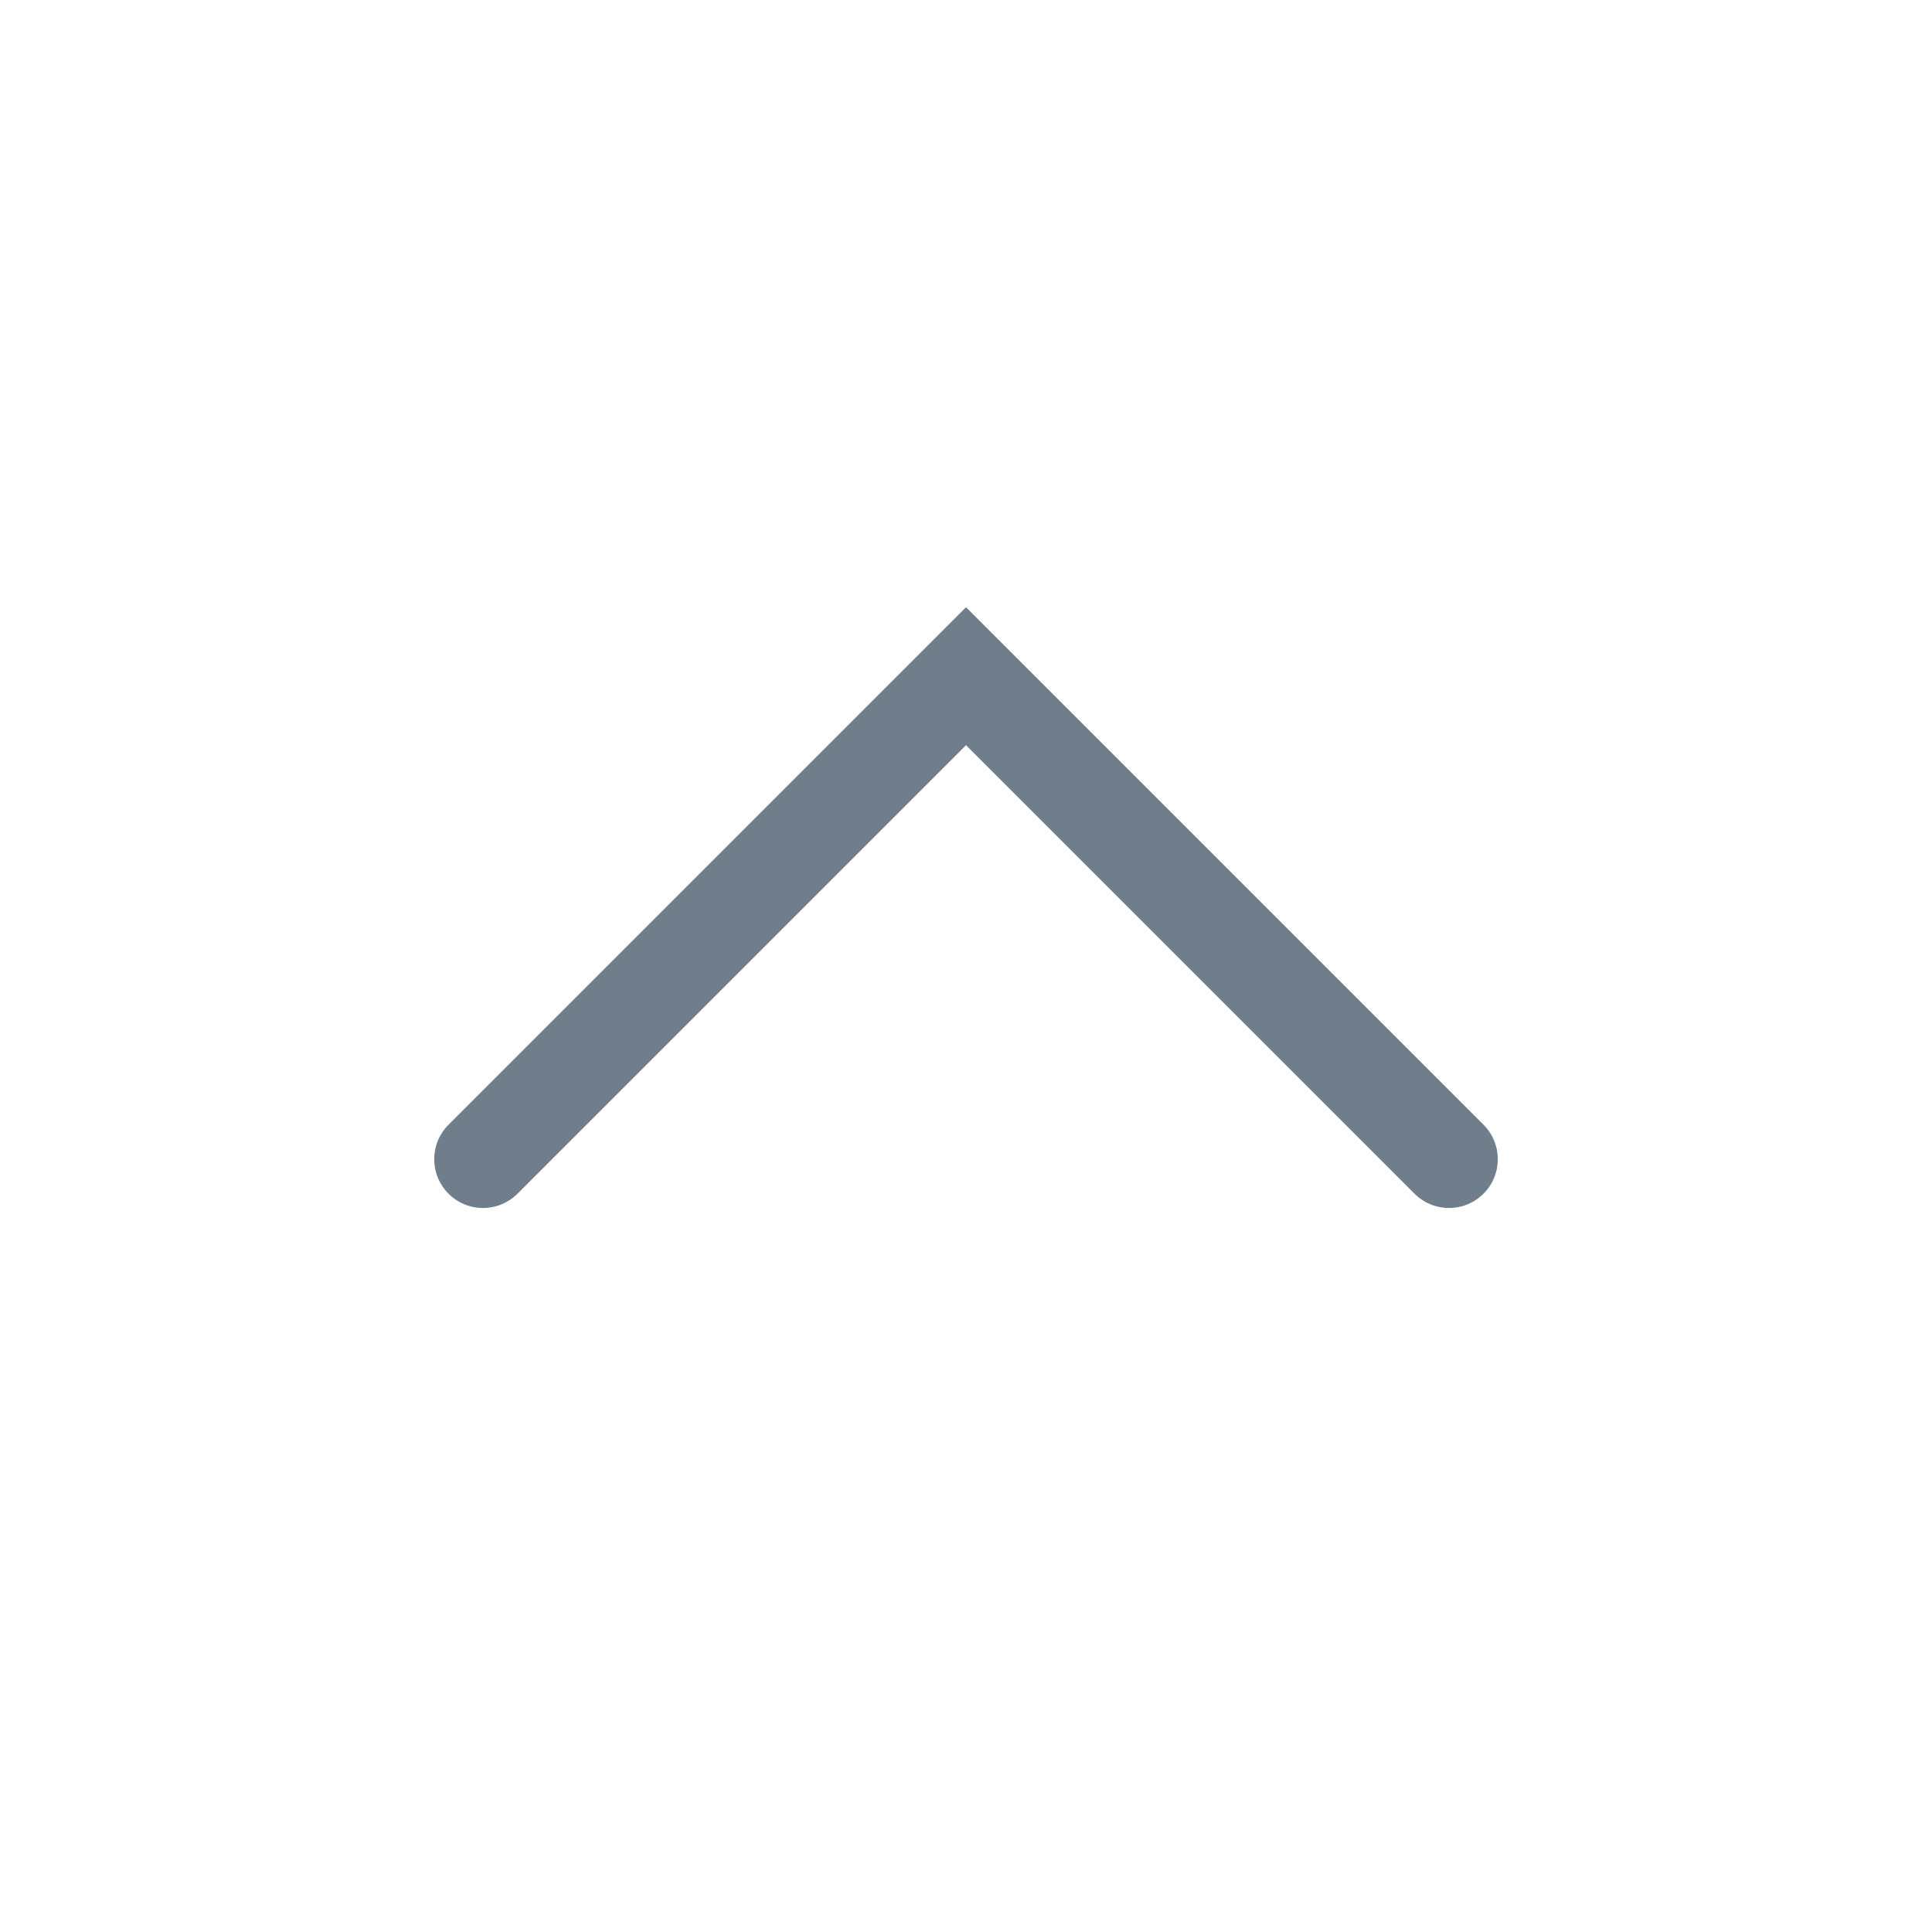
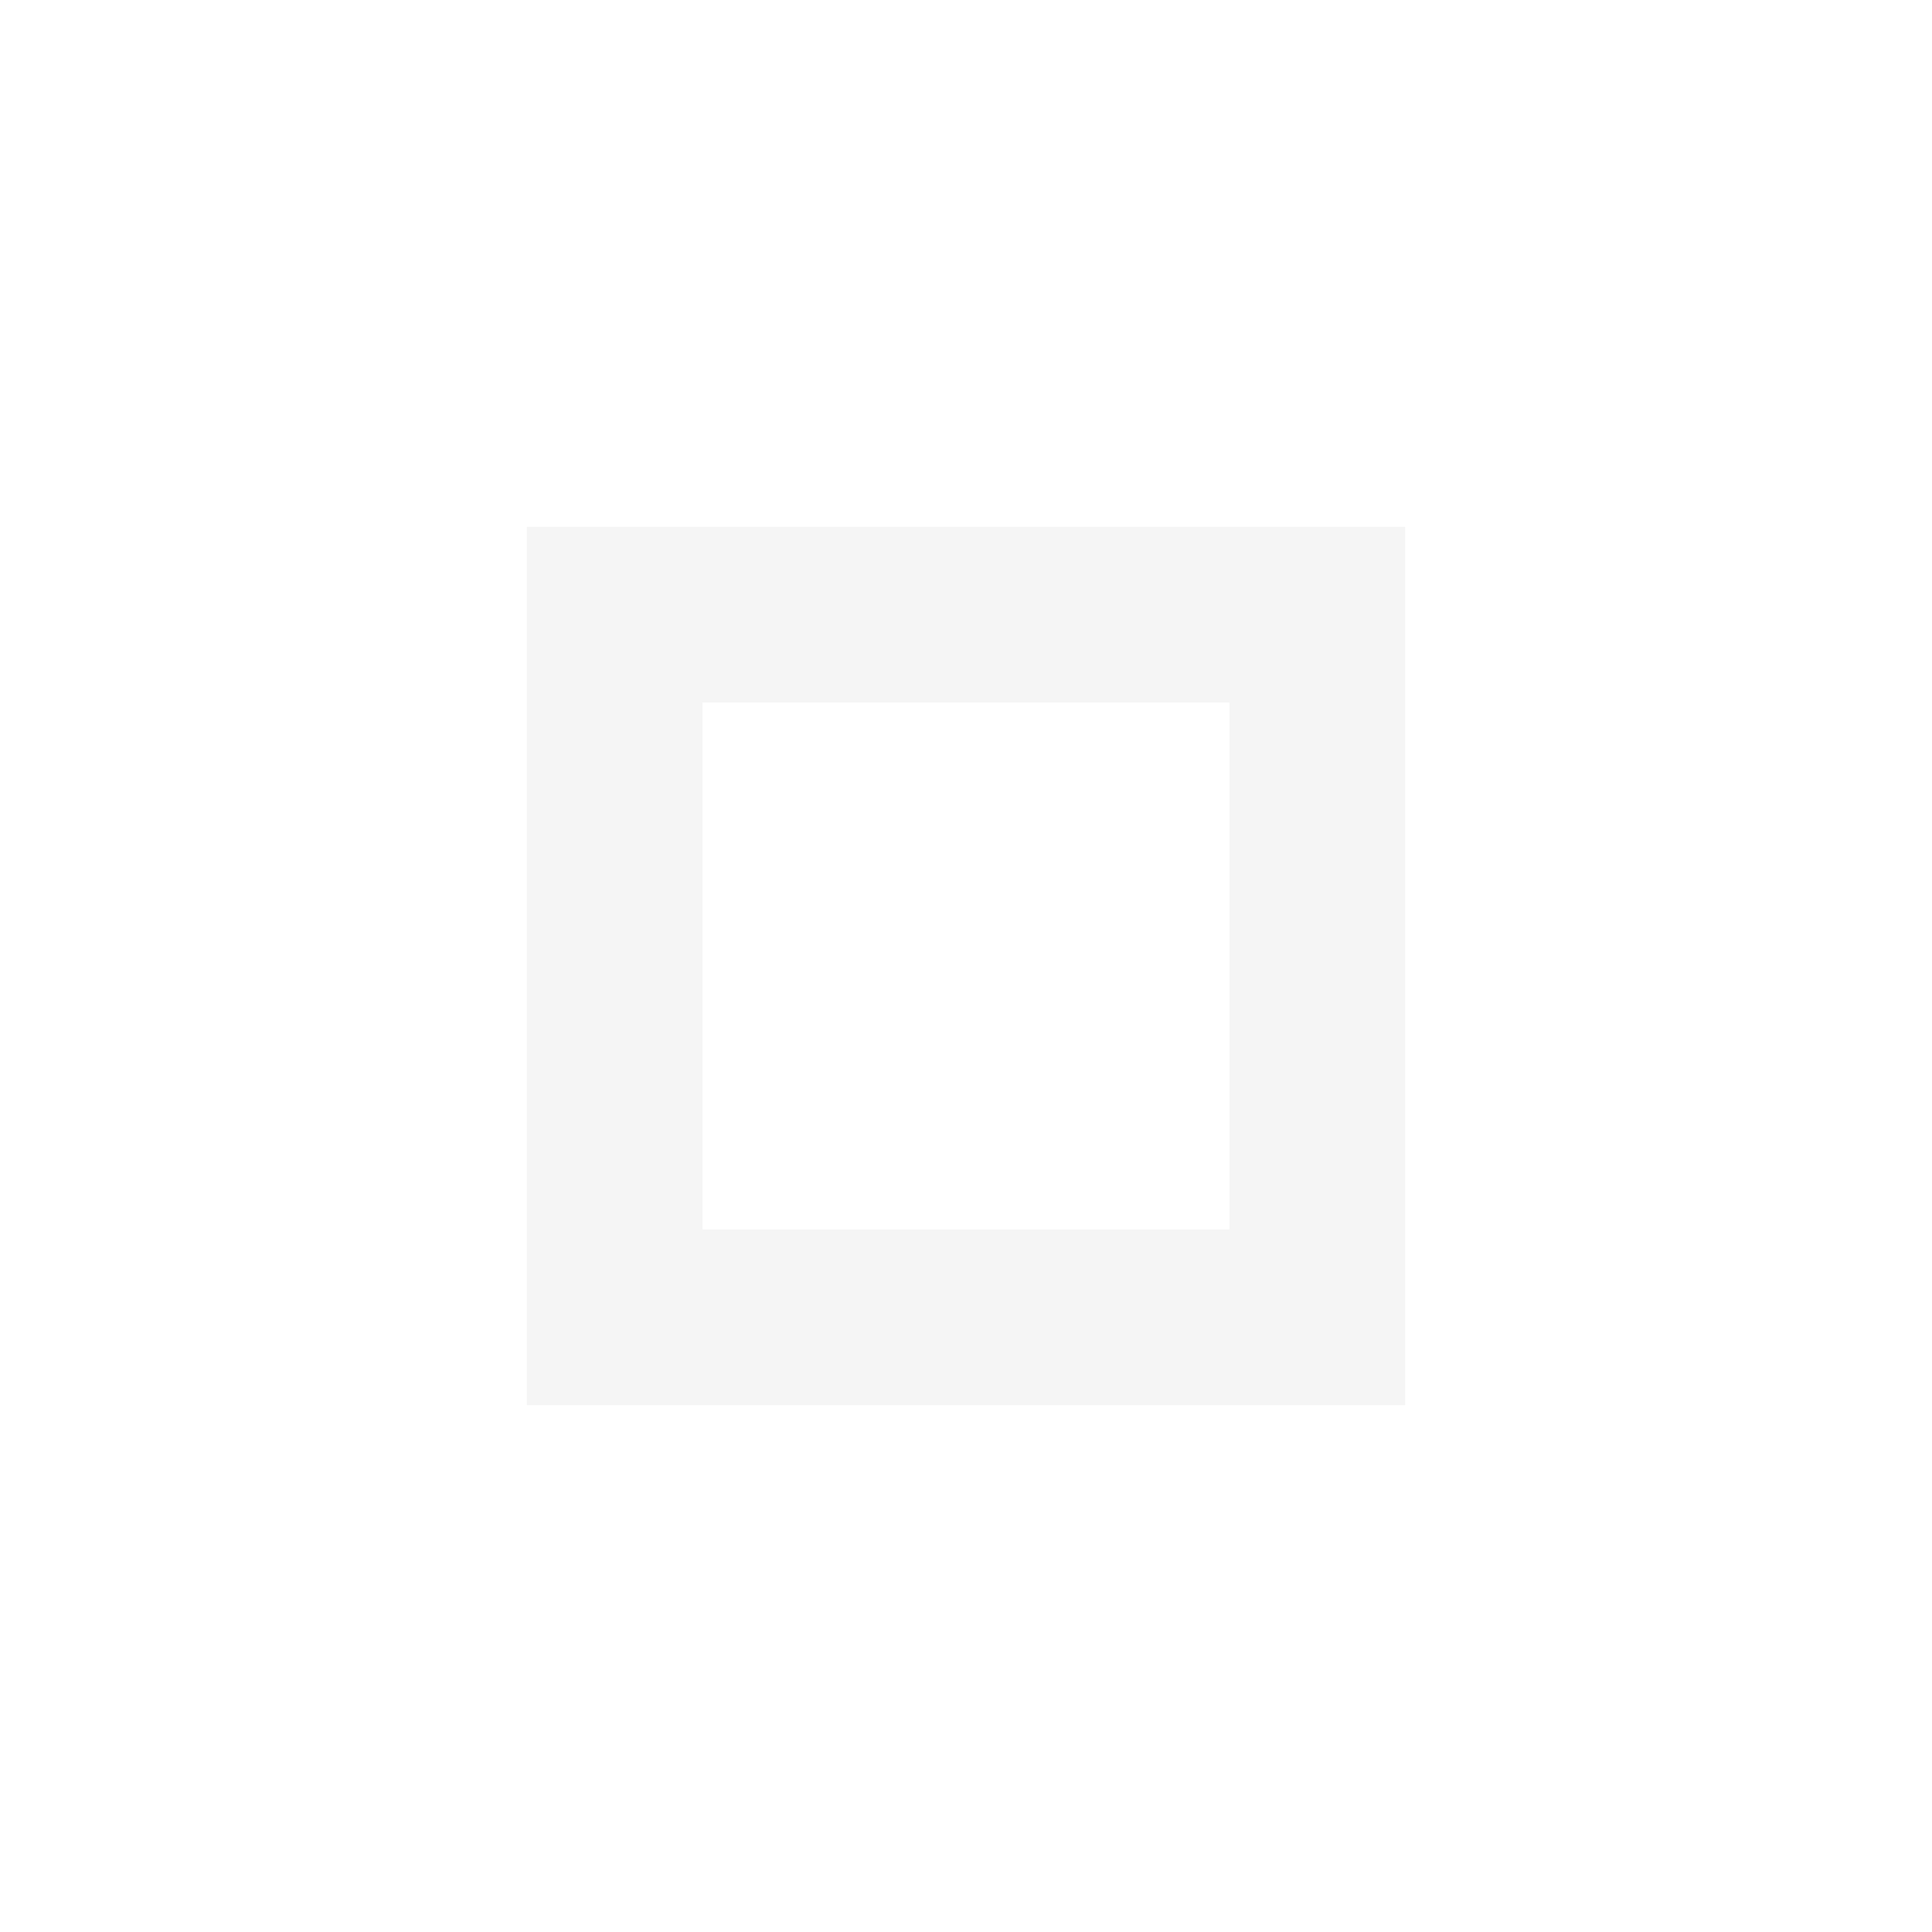
<svg xmlns="http://www.w3.org/2000/svg" viewBox="0 0 50 50" version="1.2" baseProfile="tiny">
  <defs>
</defs>
  <g fill="none" stroke="black" stroke-width="1" fill-rule="evenodd" stroke-linecap="square" stroke-linejoin="bevel">
-     <g fill="none" stroke="#707d8a" stroke-opacity="1" stroke-width="1.01" stroke-linecap="round" stroke-linejoin="miter" stroke-miterlimit="2" transform="matrix(2.5,0,0,2.5,2.5,2.5)" font-family="Noto Sans" font-size="10" font-weight="400" font-style="normal">
-       <polyline fill="none" vector-effect="none" points="4,11 9,6 14,11 " />
+     <g fill="#000000" fill-opacity="1" stroke="none" transform="matrix(2.27273,0,0,2.27273,0,0)" font-family="Noto Sans" font-size="10" font-weight="400" font-style="normal" opacity="0.001">
+       <rect x="0" y="0" width="22" height="22" />
+     </g>
+     <g fill="#dfdfdf" fill-opacity="1" stroke="none" transform="matrix(2.27273,0,0,2.27273,0,0)" font-family="Noto Sans" font-size="10" font-weight="400" font-style="normal" opacity="0.3">
+       <path vector-effect="none" fill-rule="evenodd" d="M6,6 L6,16 L16,16 L16,6 L6,6 M8,8 L14,8 L14,14 L8,14 L8,8" />
    </g>
    <g fill="none" stroke="#000000" stroke-opacity="1" stroke-width="1" stroke-linecap="square" stroke-linejoin="bevel" transform="matrix(1,0,0,1,0,0)" font-family="Noto Sans" font-size="10" font-weight="400" font-style="normal">
</g>
  </g>
</svg>
